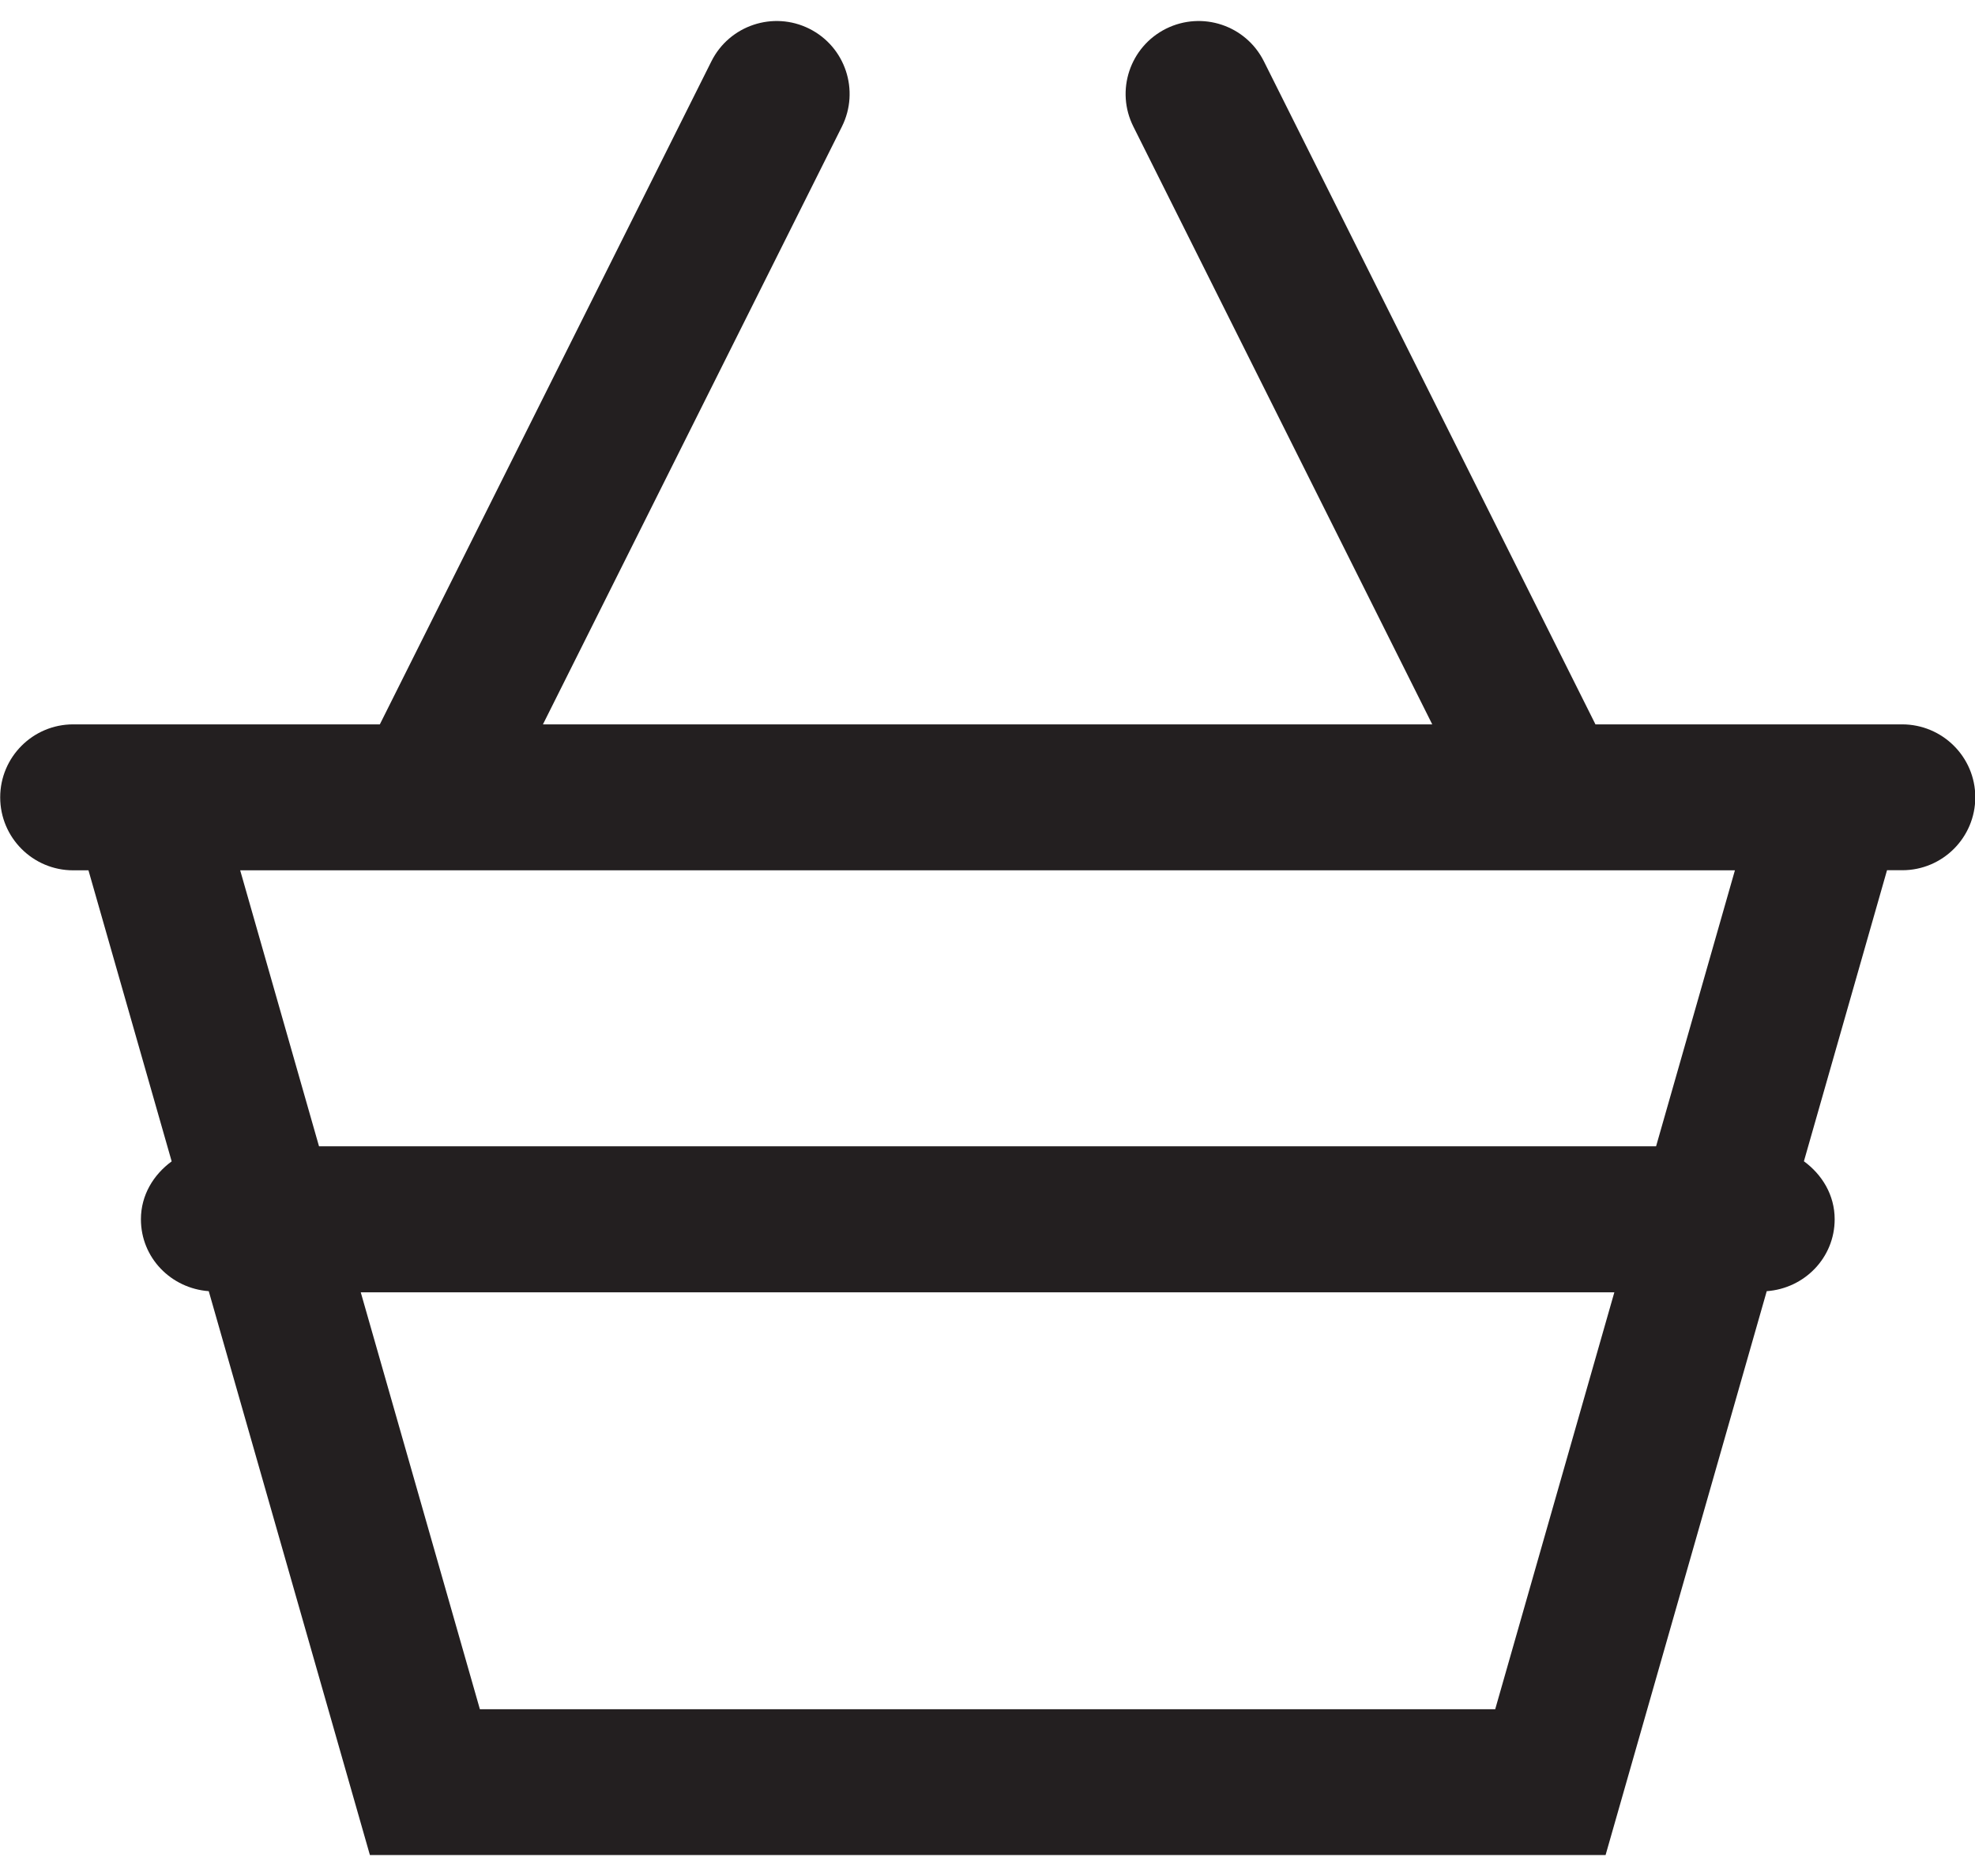
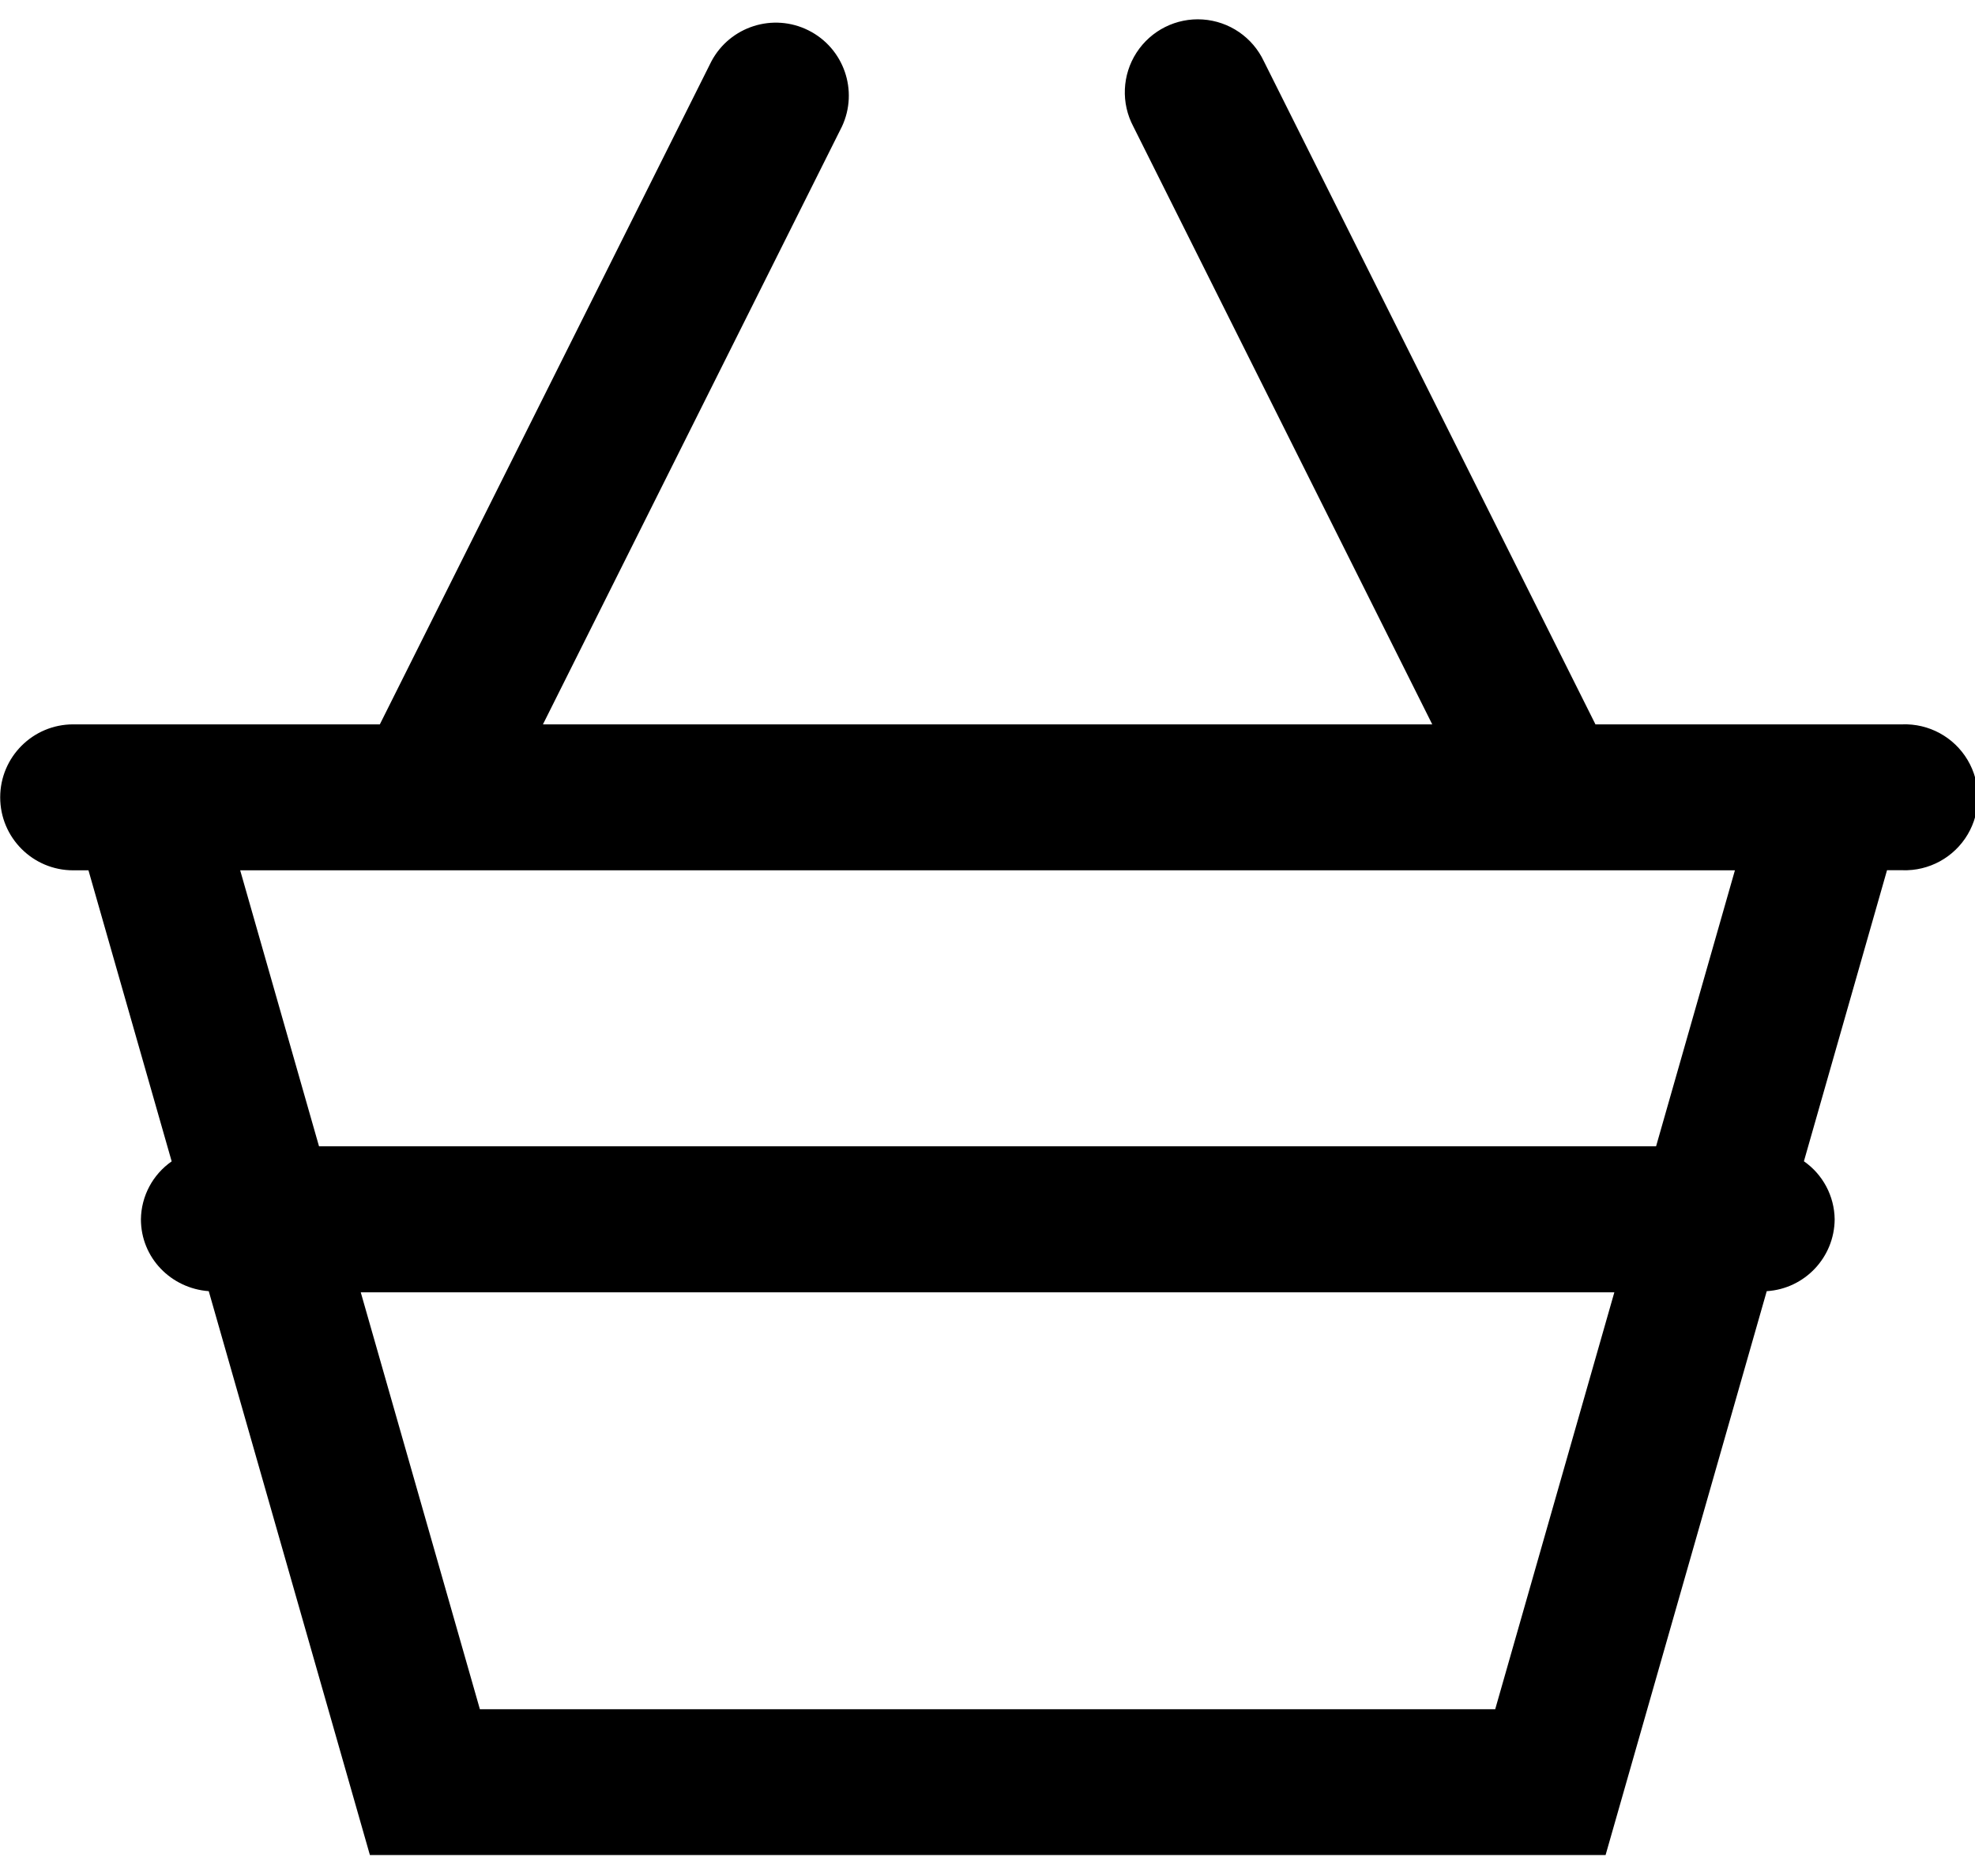
- <svg xmlns="http://www.w3.org/2000/svg" enable-background="new 264.205 370.961 20.294 18.849" height="19" viewBox="264.205 370.961 20.294 18.849" width="20">
-   <path d="m283.75 378.19h-3.151l-3.407-6.814c-.185-.37-.634-.52-1.006-.335-.371.186-.521.636-.335 1.006l3.071 6.143h-9.138l3.072-6.143c.185-.371.035-.821-.335-1.006s-.821-.035-1.006.335l-3.407 6.814h-3.151c-.414 0-.75.336-.75.75s.336.75.75.75h.157l.855 2.991c-.187.137-.316.347-.316.595 0 .396.309.71.697.739l1.656 5.795h12.697l1.656-5.795c.388-.028.698-.344.698-.739 0-.249-.129-.459-.316-.596l.854-2.991h.157c.414 0 .75-.336.75-.75s-.338-.749-.752-.749zm-4.181 10.121h-10.433l-1.224-4.284h12.881zm1.653-5.785h-13.739l-.81-2.836h15.359z" fill="#231f20" />
+ <svg xmlns="http://www.w3.org/2000/svg" height="19" viewBox="264.205 370.961 20.294 18.849" width="20">
+   <path d="M283.75 378.19h-3.151l-3.407-6.814a.75.75 0 1 0-1.341.671l3.071 6.143h-9.138l3.072-6.143a.75.75 0 0 0-1.341-.671l-3.407 6.814h-3.151a.75.75 0 0 0 0 1.5h.157l.855 2.991a.737.737 0 0 0-.316.595c0 .396.309.71.697.739l1.656 5.795h12.697l1.656-5.795a.745.745 0 0 0 .698-.739.738.738 0 0 0-.316-.596l.854-2.991h.157a.75.75 0 1 0-.002-1.499zm-4.181 10.121h-10.433l-1.224-4.284h12.881zm1.653-5.785h-13.739l-.81-2.836h15.359z" />
</svg>
